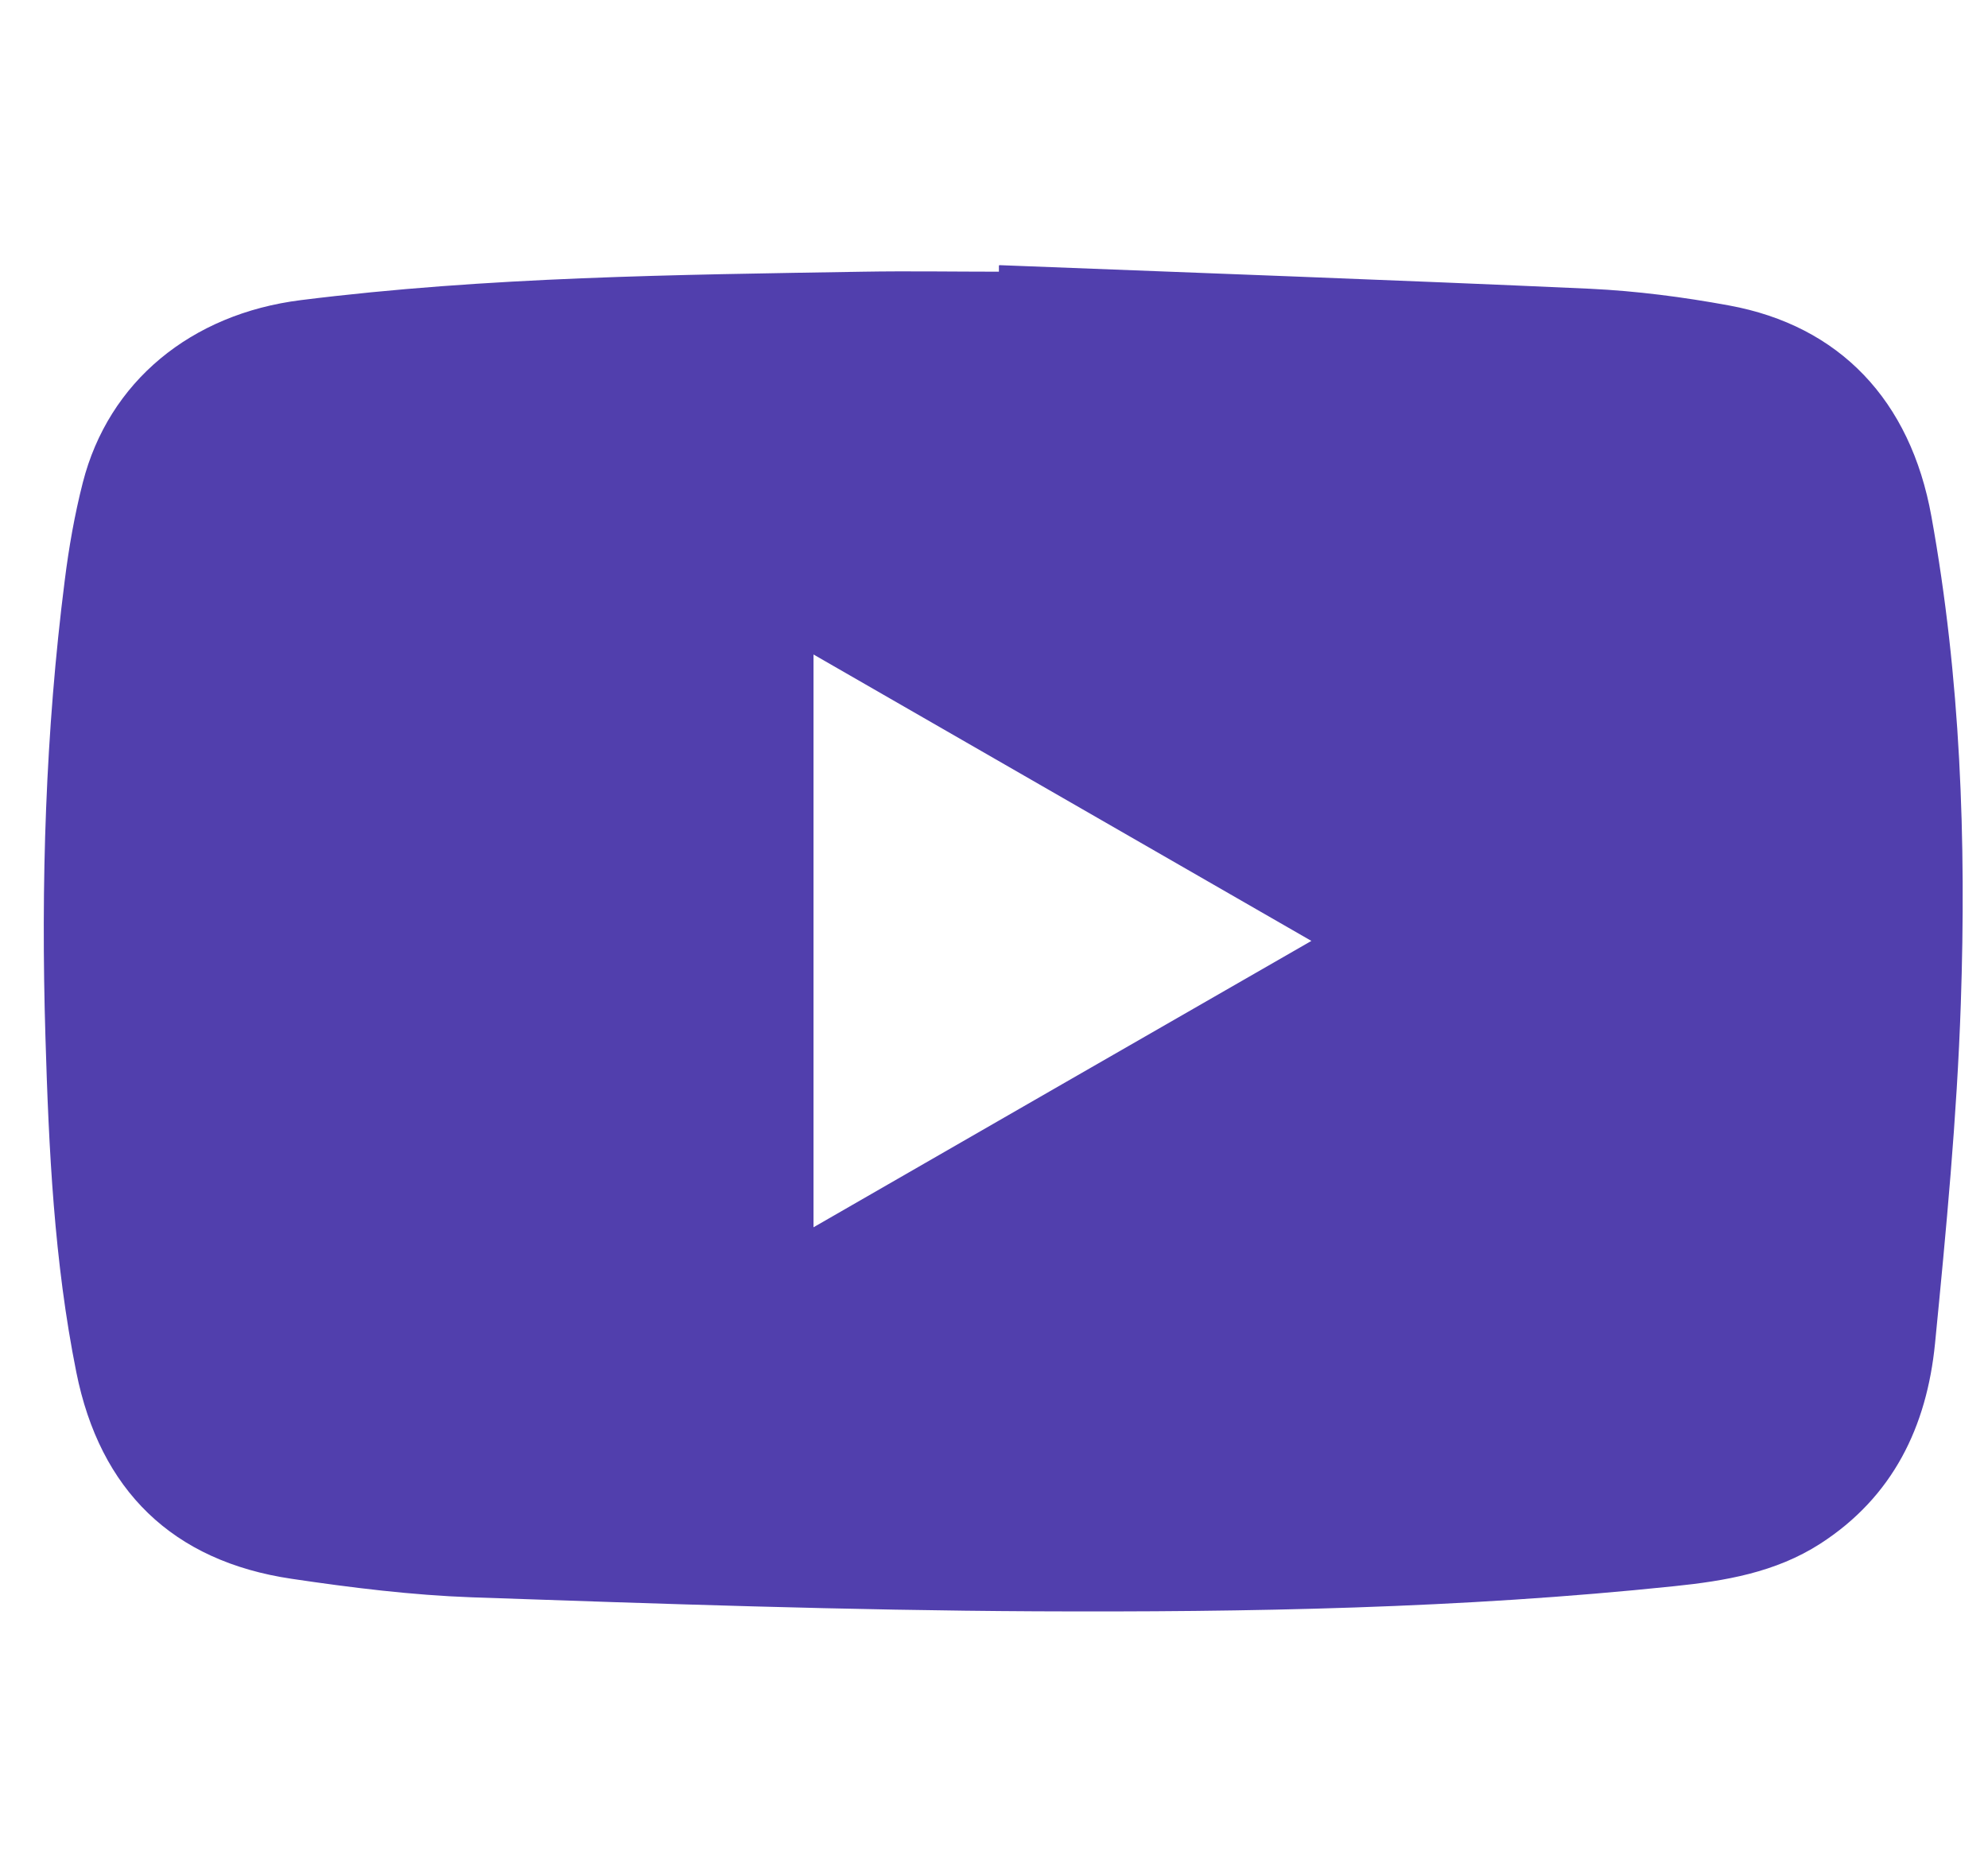
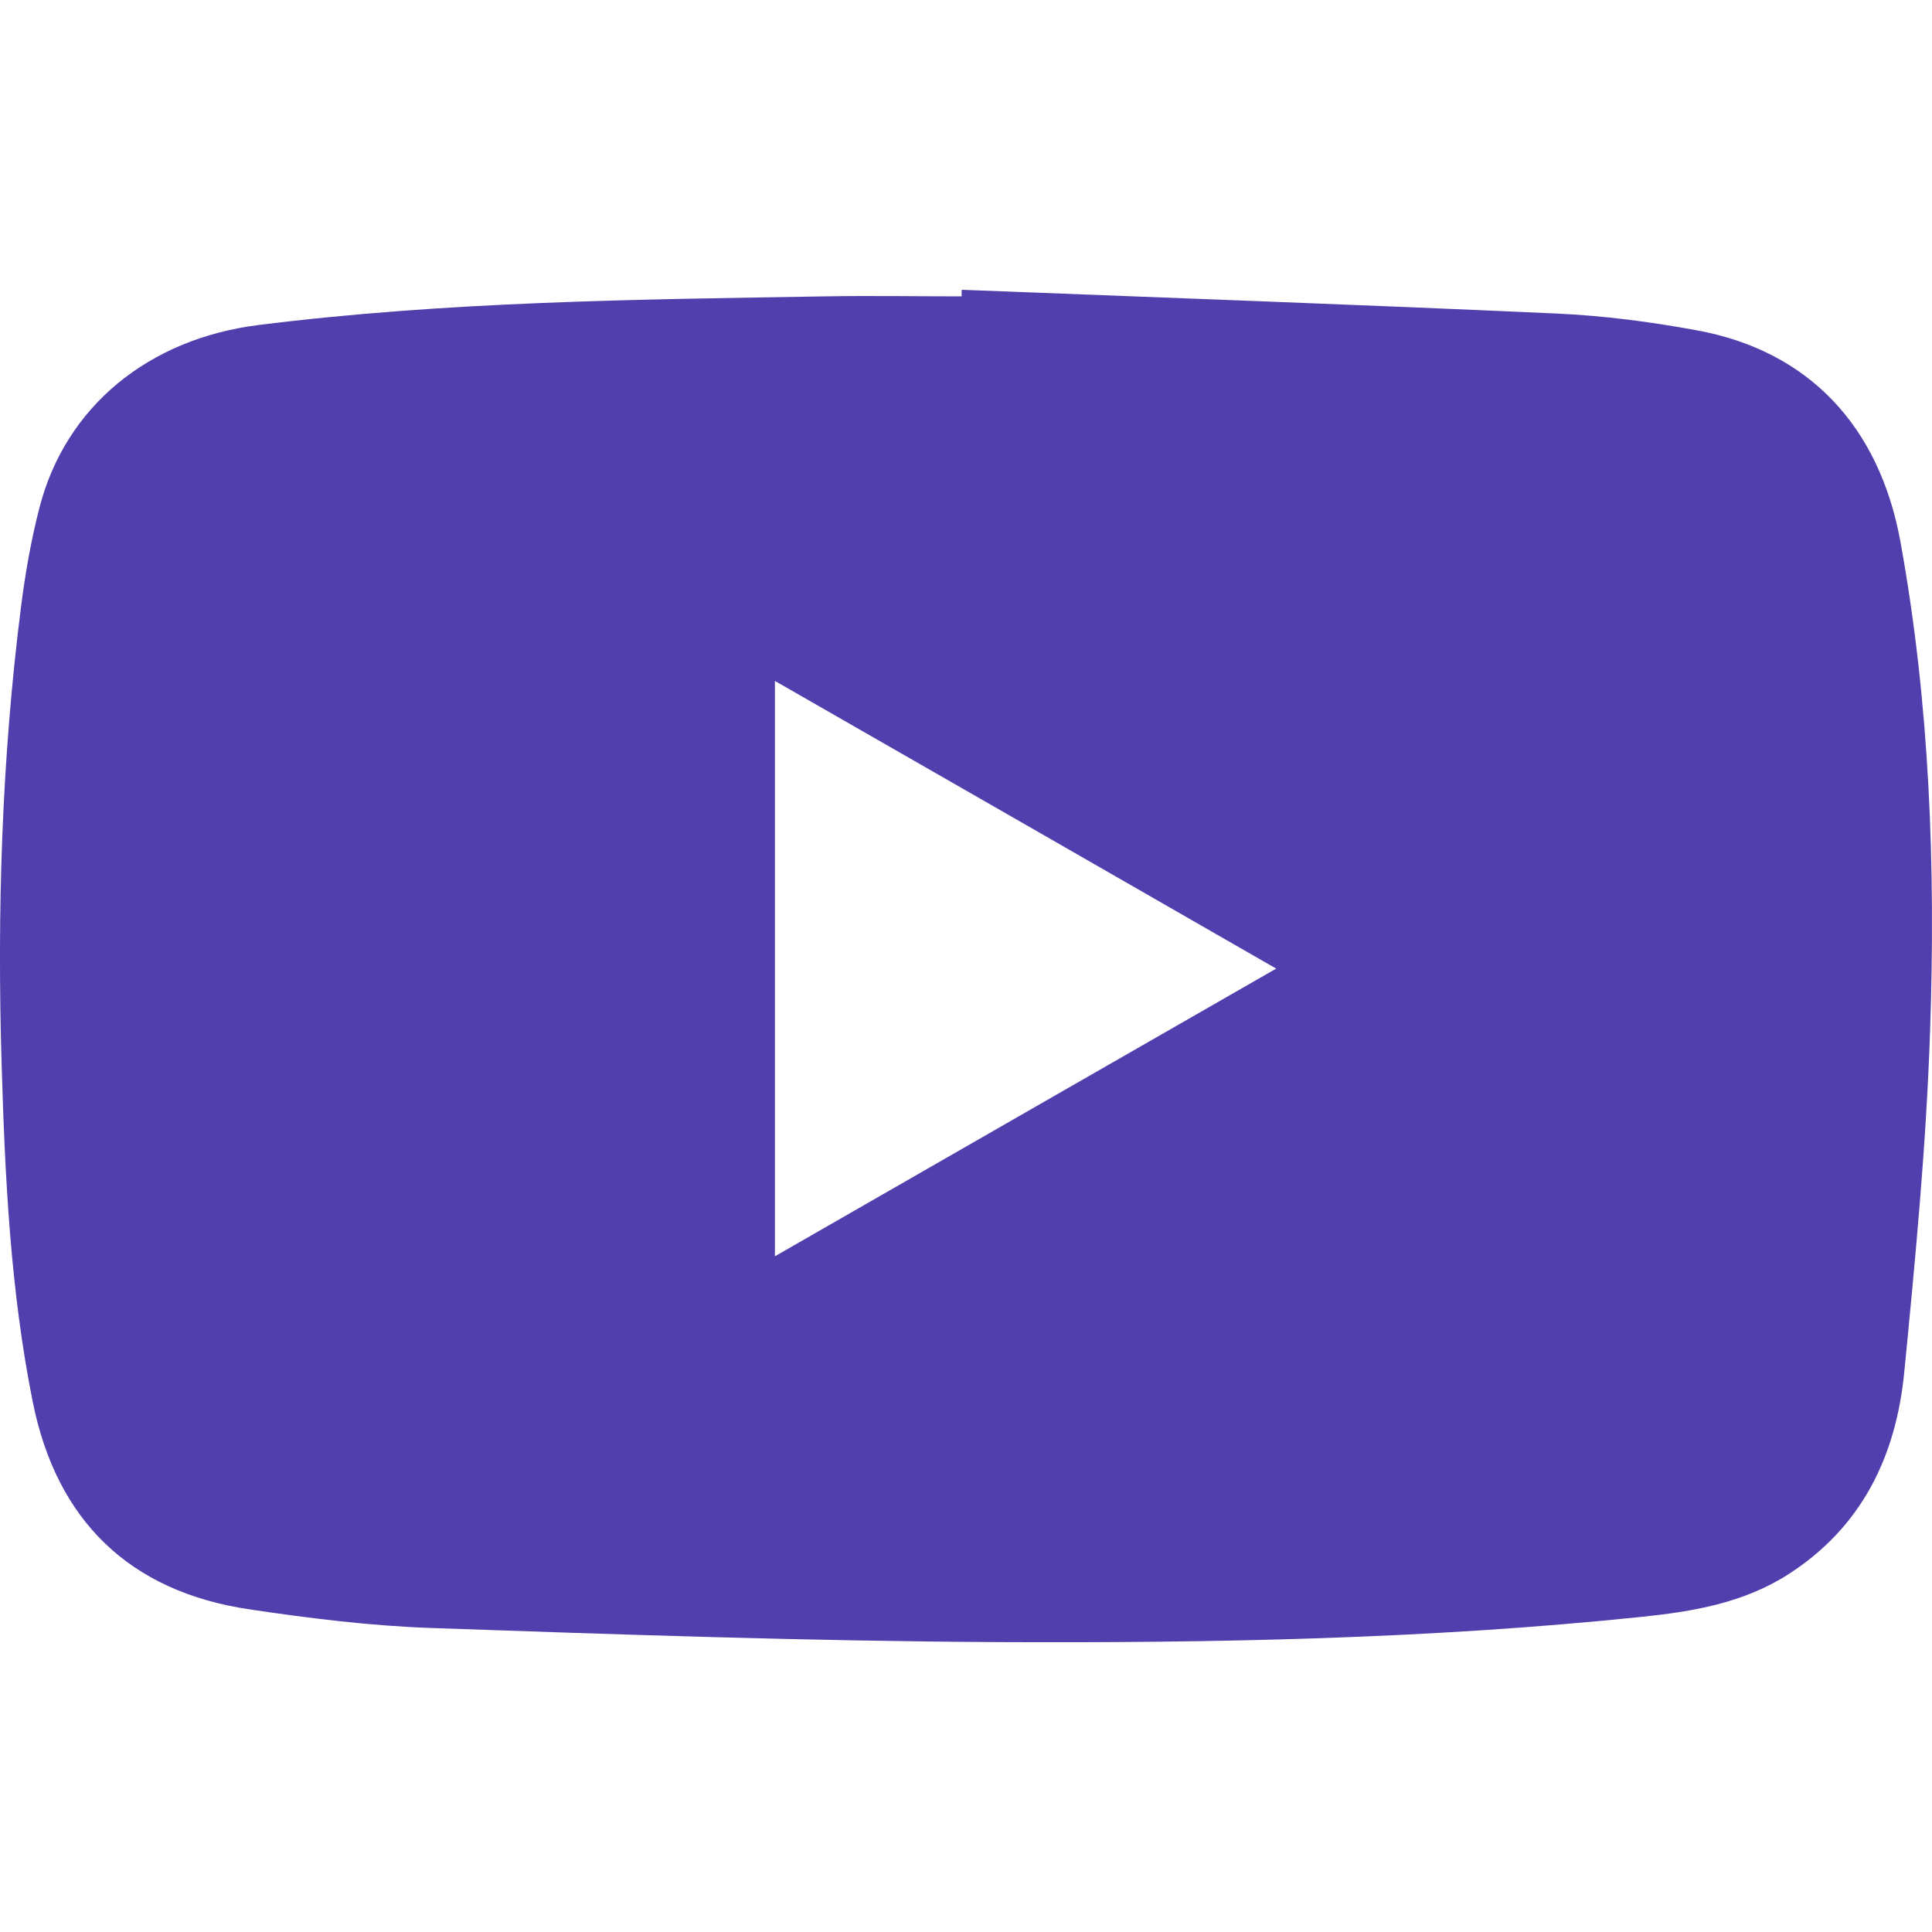
- <svg xmlns="http://www.w3.org/2000/svg" width="34" height="32" viewBox="0 0 34 32" fill="none">
-   <path d="M17.092 4.535C20.461 4.667 23.829 4.787 27.198 4.939C27.99 4.977 28.785 5.08 29.569 5.224C31.461 5.57 32.674 6.844 33.032 8.832C33.531 11.59 33.63 14.377 33.535 17.165C33.469 19.107 33.284 21.045 33.094 22.978C32.954 24.397 32.377 25.601 31.128 26.405C30.365 26.895 29.503 27.04 28.629 27.13C24.996 27.51 21.351 27.576 17.706 27.559C14.495 27.543 11.287 27.431 8.075 27.32C7.044 27.283 6.009 27.155 4.987 27.003C2.95 26.702 1.709 25.489 1.305 23.469C0.925 21.576 0.834 19.655 0.777 17.734C0.698 15.128 0.777 12.522 1.107 9.929C1.177 9.368 1.276 8.803 1.416 8.255C1.857 6.527 3.267 5.368 5.147 5.133C8.343 4.733 11.555 4.7 14.763 4.647C15.538 4.634 16.313 4.647 17.084 4.647C17.084 4.614 17.084 4.577 17.084 4.544L17.092 4.535ZM13.913 11.194V20.991C16.758 19.354 19.57 17.734 22.428 16.093C19.562 14.443 16.754 12.827 13.913 11.194Z" fill="#513FAD" />
+ <svg xmlns="http://www.w3.org/2000/svg" width="20" height="20" viewBox="0 0 20 20" fill="none">
+   <g id="YouTube">
+     <path id="YouTube_2" d="M9.96 3C12.013 3.08 14.066 3.153 16.118 3.246C16.601 3.268 17.086 3.331 17.563 3.419C18.716 3.629 19.455 4.404 19.674 5.612C19.978 7.289 20.038 8.984 19.98 10.679C19.94 11.859 19.827 13.038 19.712 14.213C19.626 15.076 19.274 15.808 18.513 16.297C18.048 16.595 17.523 16.683 16.99 16.738C14.777 16.968 12.555 17.009 10.334 16.999C8.377 16.989 6.422 16.921 4.465 16.853C3.836 16.831 3.206 16.753 2.583 16.66C1.341 16.477 0.585 15.74 0.339 14.512C0.108 13.361 0.052 12.193 0.017 11.025C-0.031 9.44 0.017 7.856 0.218 6.279C0.261 5.938 0.321 5.595 0.407 5.261C0.675 4.211 1.535 3.506 2.681 3.364C4.628 3.12 6.585 3.1 8.54 3.068C9.012 3.06 9.485 3.068 9.955 3.068C9.955 3.048 9.955 3.025 9.955 3.005L9.96 3ZM8.022 7.049V13.005C9.756 12.01 11.47 11.025 13.211 10.027C11.465 9.024 9.754 8.041 8.022 7.049Z" fill="#513FAD" />
+   </g>
</svg>
